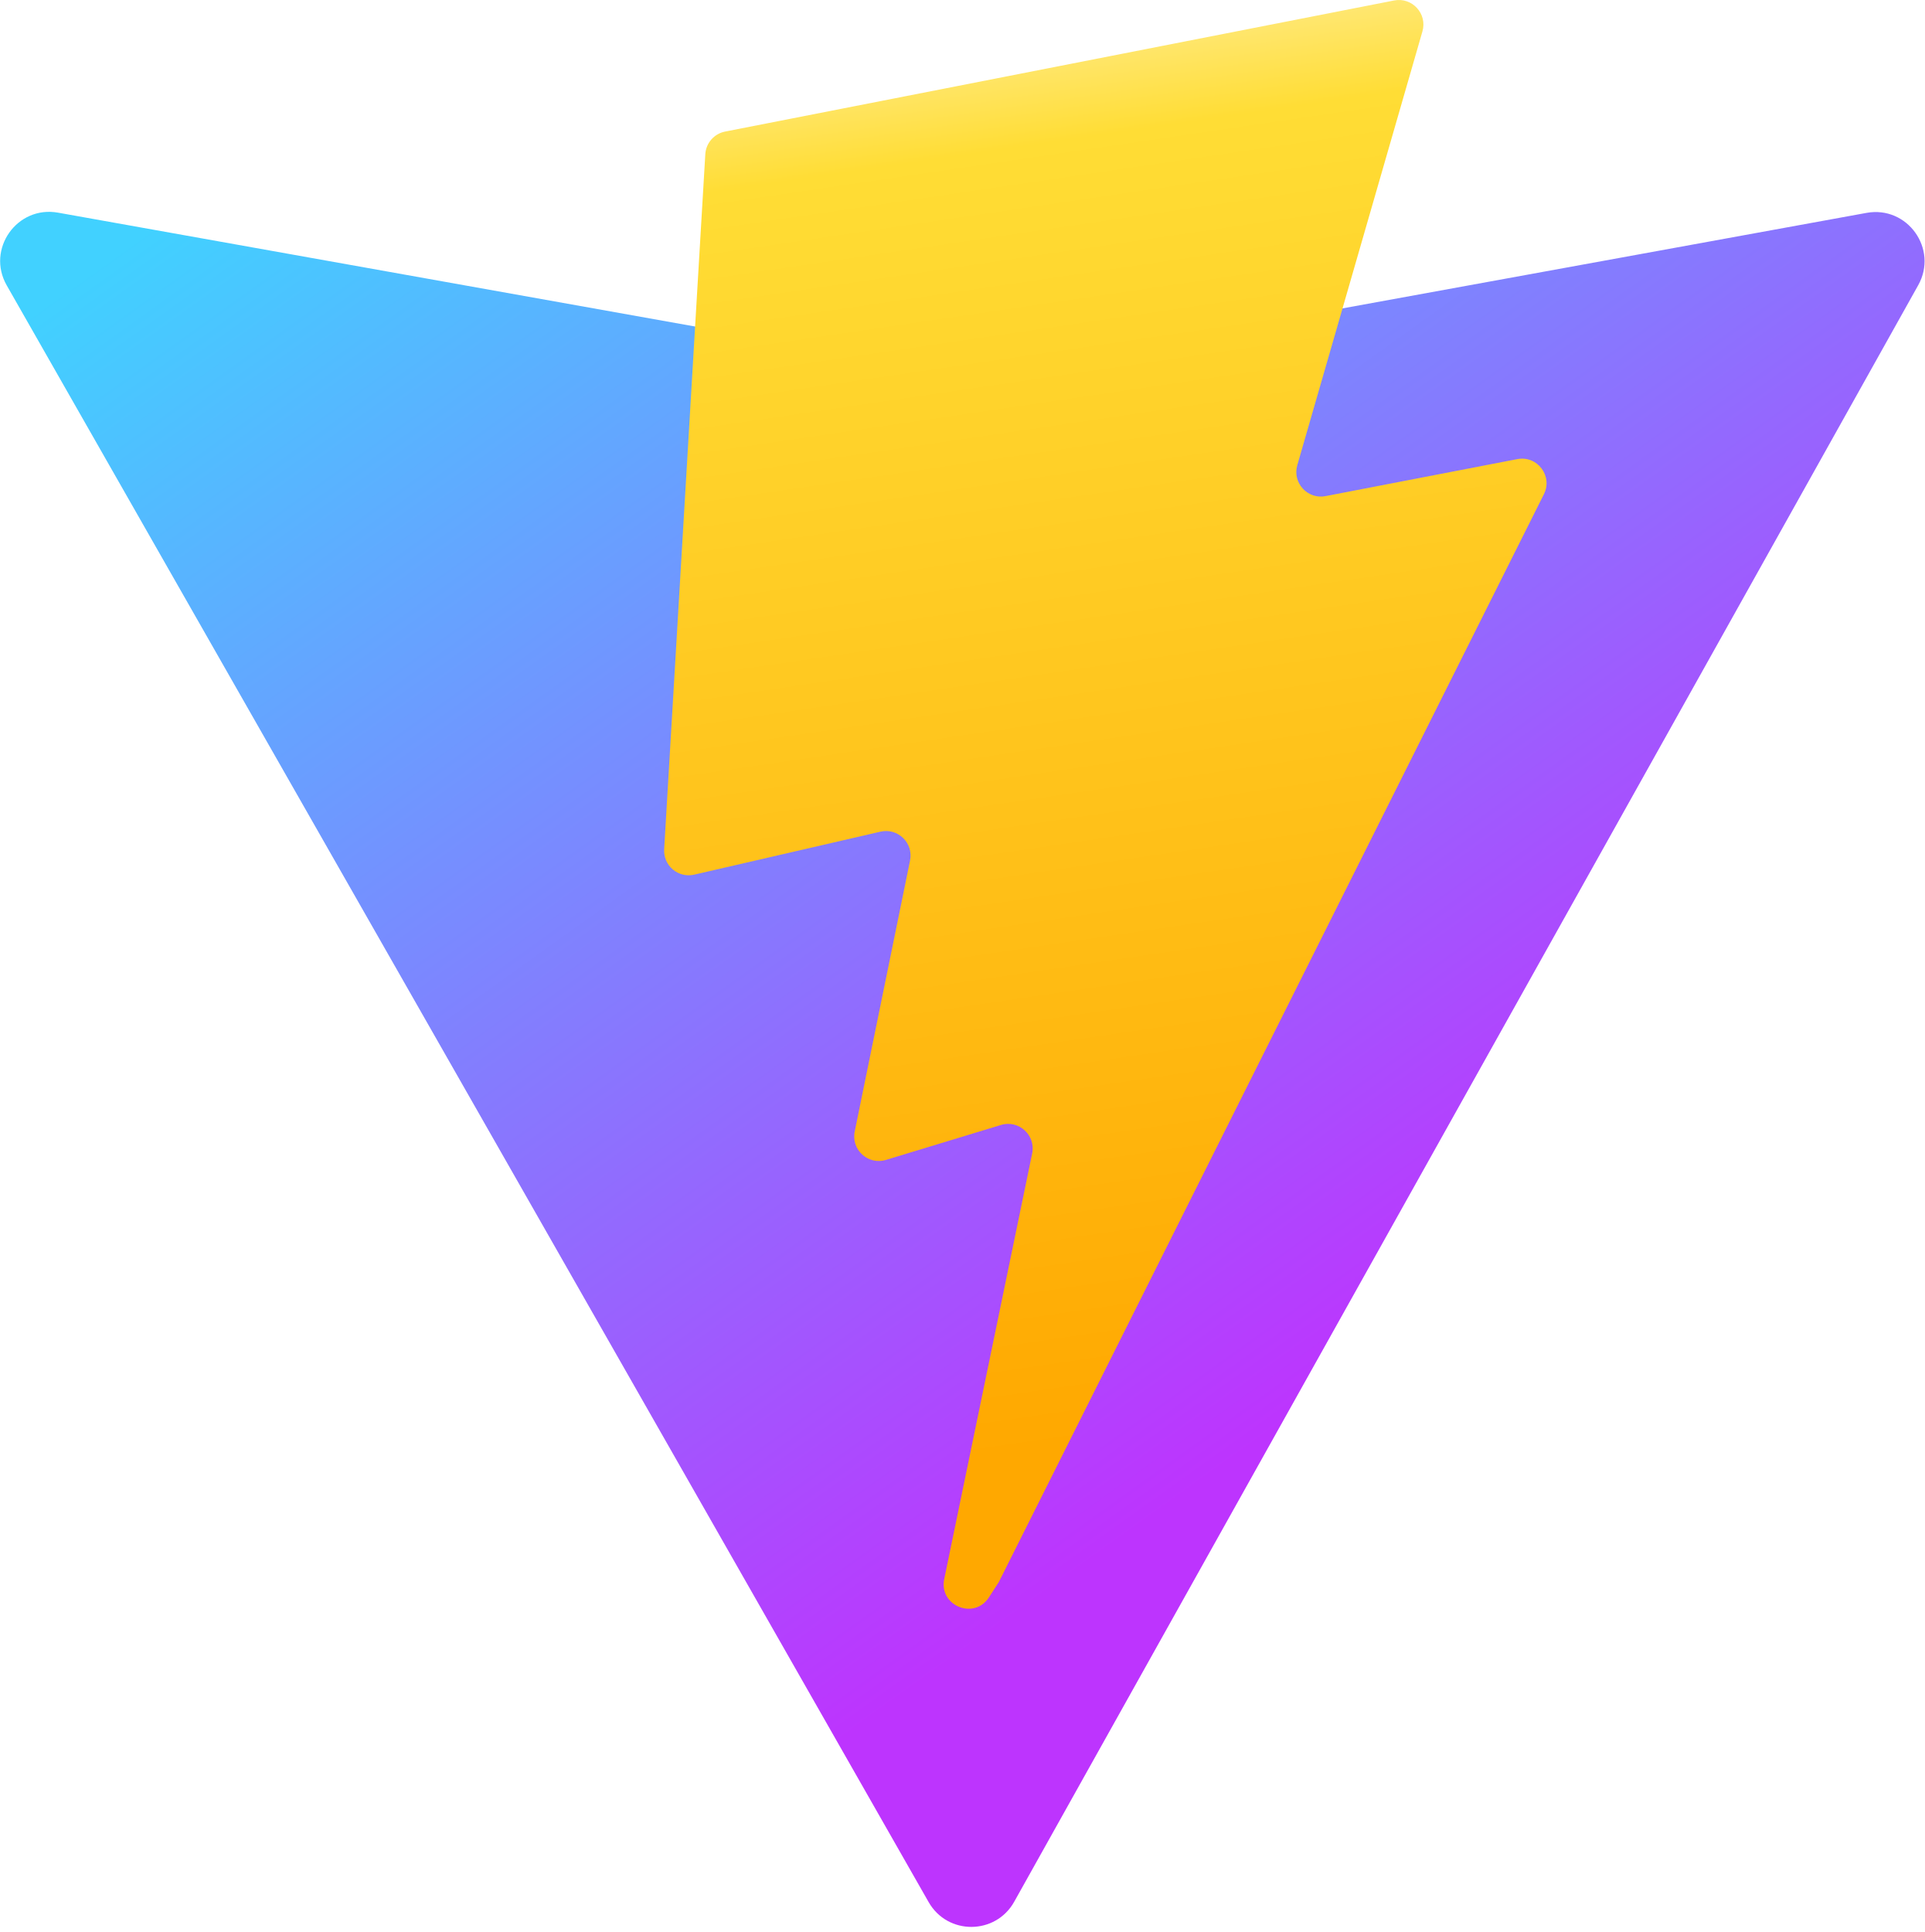
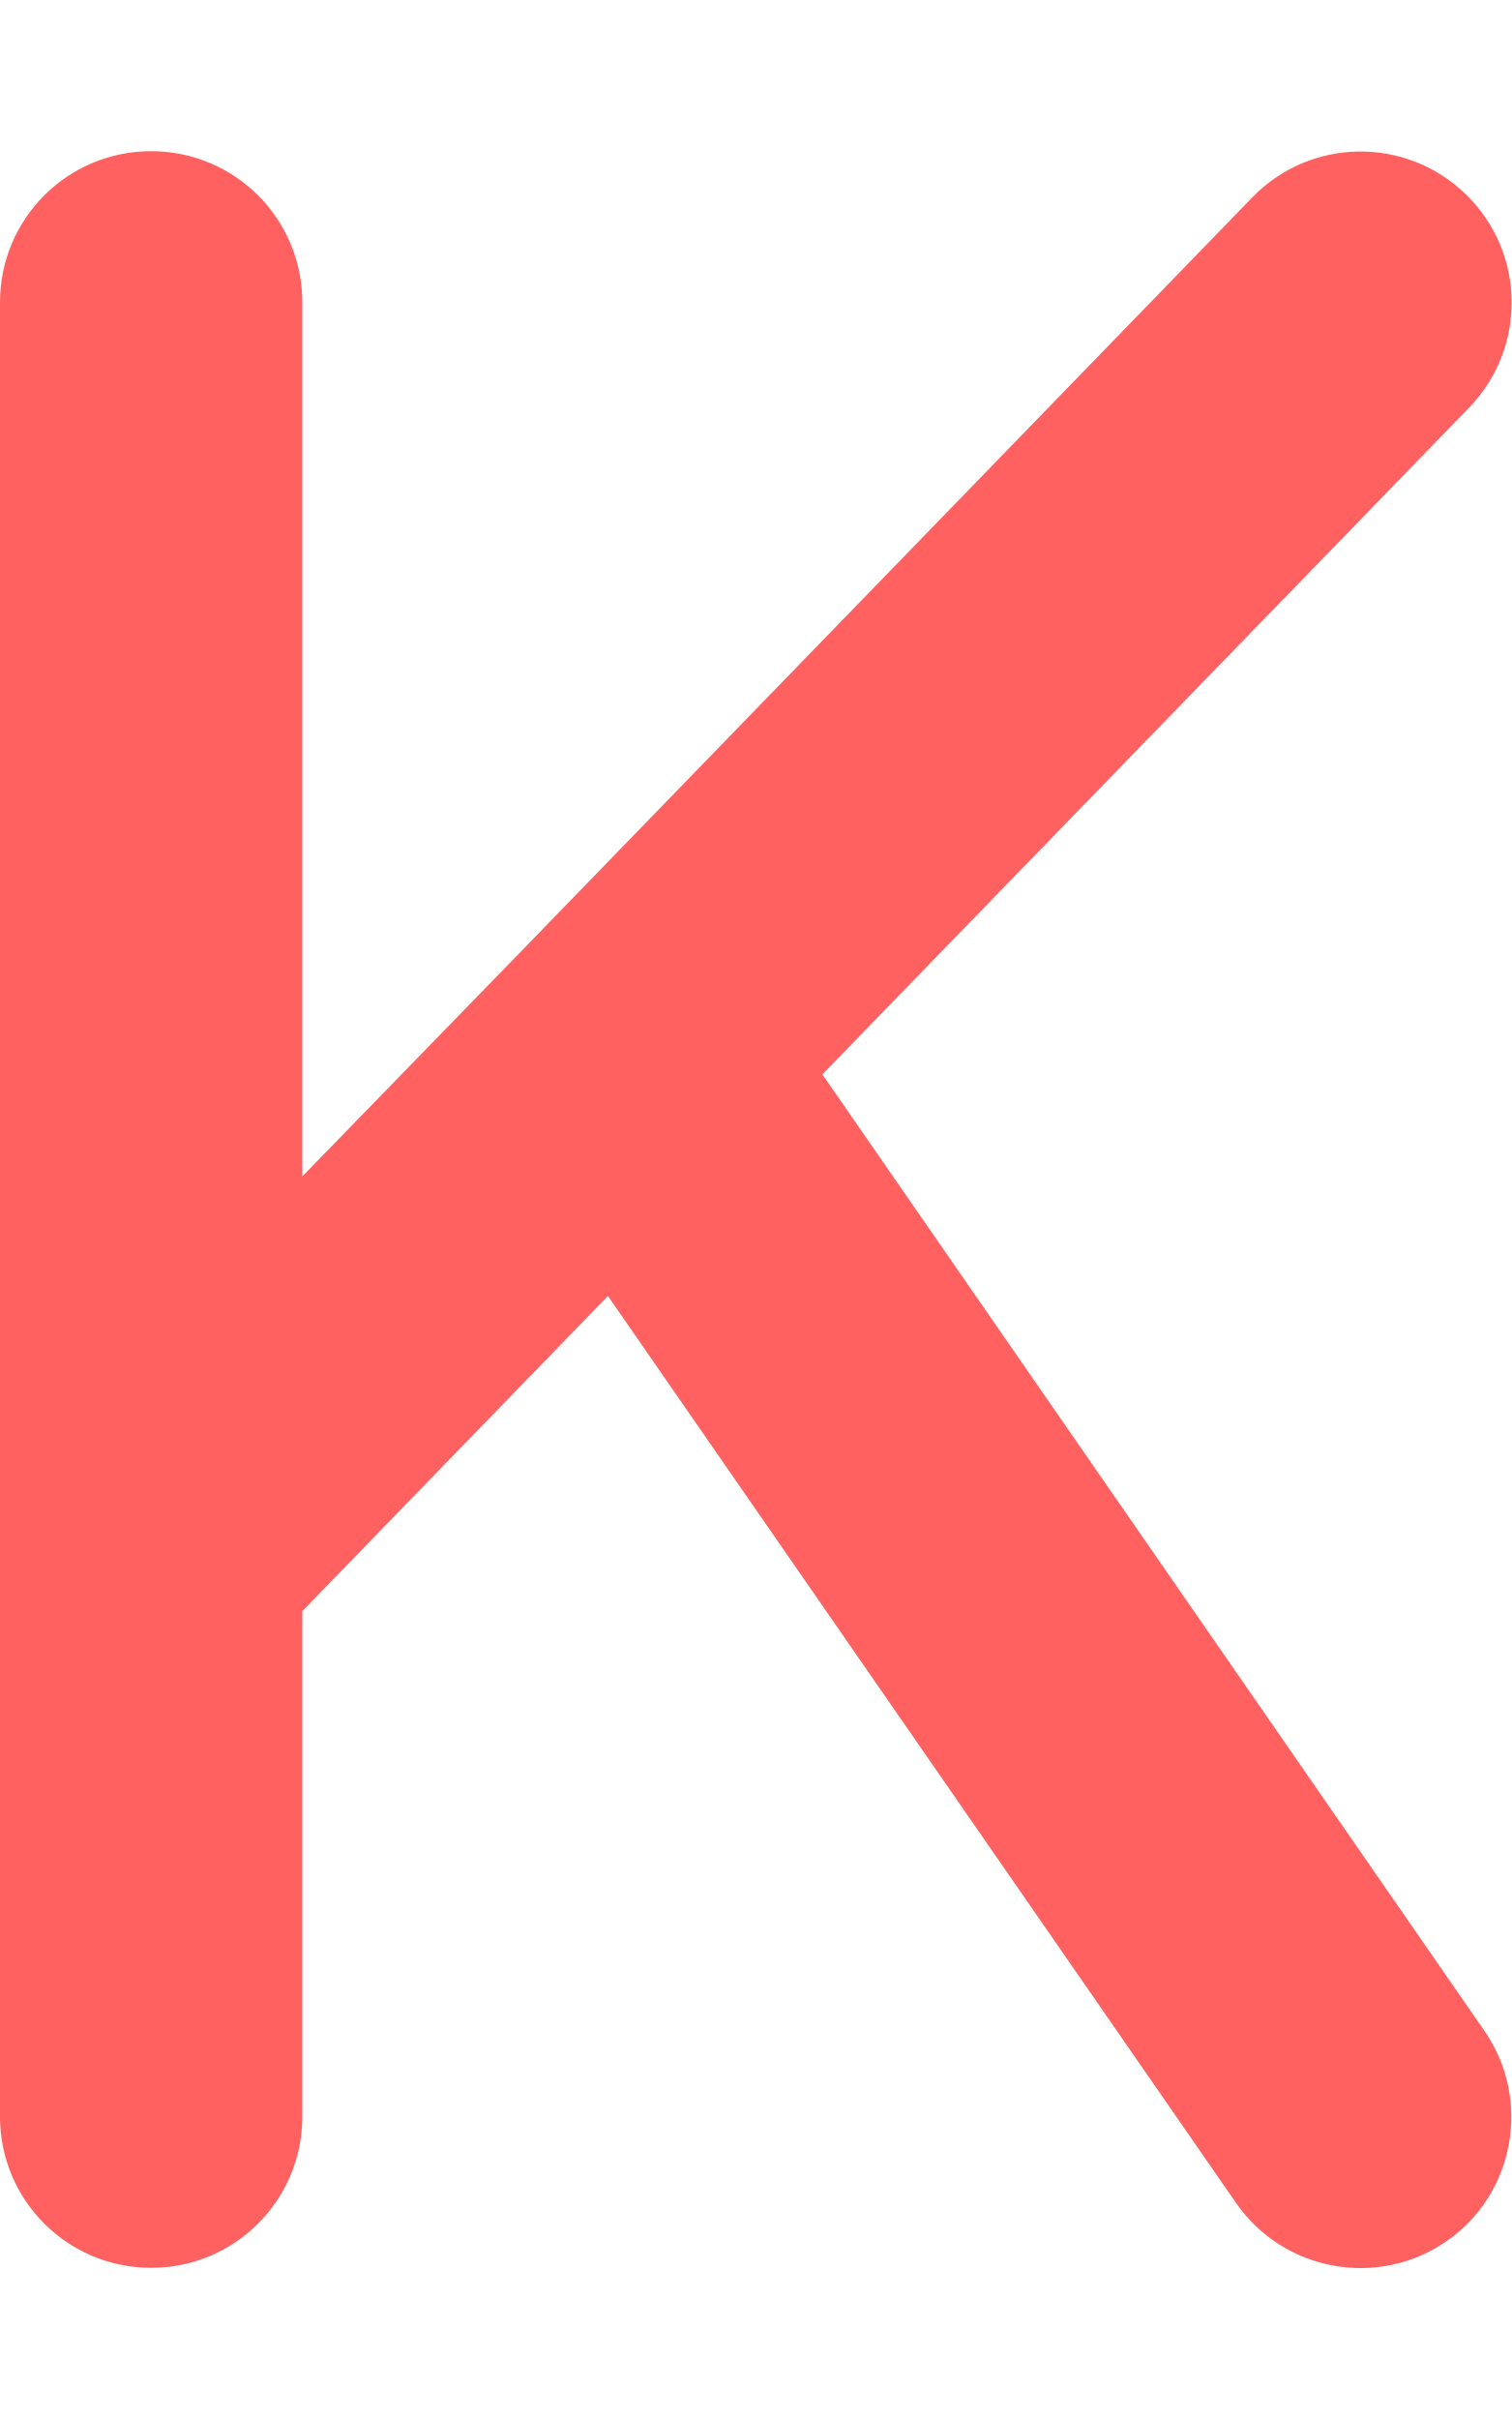
- <svg xmlns="http://www.w3.org/2000/svg" aria-hidden="true" role="img" class="iconify iconify--logos" width="31.88" height="32" preserveAspectRatio="xMidYMid meet" viewBox="0 0 256 257">
-   <defs>
-     <linearGradient id="IconifyId1813088fe1fbc01fb466" x1="-.828%" x2="57.636%" y1="7.652%" y2="78.411%">
-       <stop offset="0%" stop-color="#41D1FF" />
-       <stop offset="100%" stop-color="#BD34FE" />
-     </linearGradient>
-     <linearGradient id="IconifyId1813088fe1fbc01fb467" x1="43.376%" x2="50.316%" y1="2.242%" y2="89.03%">
-       <stop offset="0%" stop-color="#FFEA83" />
-       <stop offset="8.333%" stop-color="#FFDD35" />
-       <stop offset="100%" stop-color="#FFA800" />
-     </linearGradient>
-   </defs>
-   <path fill="url(#IconifyId1813088fe1fbc01fb466)" d="M255.153 37.938L134.897 252.976c-2.483 4.44-8.862 4.466-11.382.048L.875 37.958c-2.746-4.814 1.371-10.646 6.827-9.67l120.385 21.517a6.537 6.537 0 0 0 2.322-.004l117.867-21.483c5.438-.991 9.574 4.796 6.877 9.62Z" />
-   <path fill="url(#IconifyId1813088fe1fbc01fb467)" d="M185.432.063L96.44 17.501a3.268 3.268 0 0 0-2.634 3.014l-5.474 92.456a3.268 3.268 0 0 0 3.997 3.378l24.777-5.718c2.318-.535 4.413 1.507 3.936 3.838l-7.361 36.047c-.495 2.426 1.782 4.5 4.151 3.78l15.304-4.649c2.372-.72 4.652 1.36 4.15 3.788l-11.698 56.621c-.732 3.542 3.979 5.473 5.943 2.437l1.313-2.028l72.516-144.72c1.215-2.423-.88-5.186-3.54-4.672l-25.505 4.922c-2.396.462-4.435-1.77-3.759-4.114l16.646-57.705c.677-2.35-1.37-4.583-3.769-4.113Z" />
+ <svg xmlns="http://www.w3.org/2000/svg" viewBox="0 0 320 512">
+   <path fill="#ff6060" d="M311 86.3c12.3-12.7 12-32.9-.7-45.2s-32.9-12-45.2 .7l-155.2 160L64 249V64c0-17.7-14.3-32-32-32S0 46.3 0 64V328 448c0 17.7 14.3 32 32 32s32-14.3 32-32V341l64.7-66.7 133 192c10.1 14.5 30 18.1 44.5 8.1s18.1-30 8.1-44.5L174.1 227.4 311 86.3z" />
</svg>
